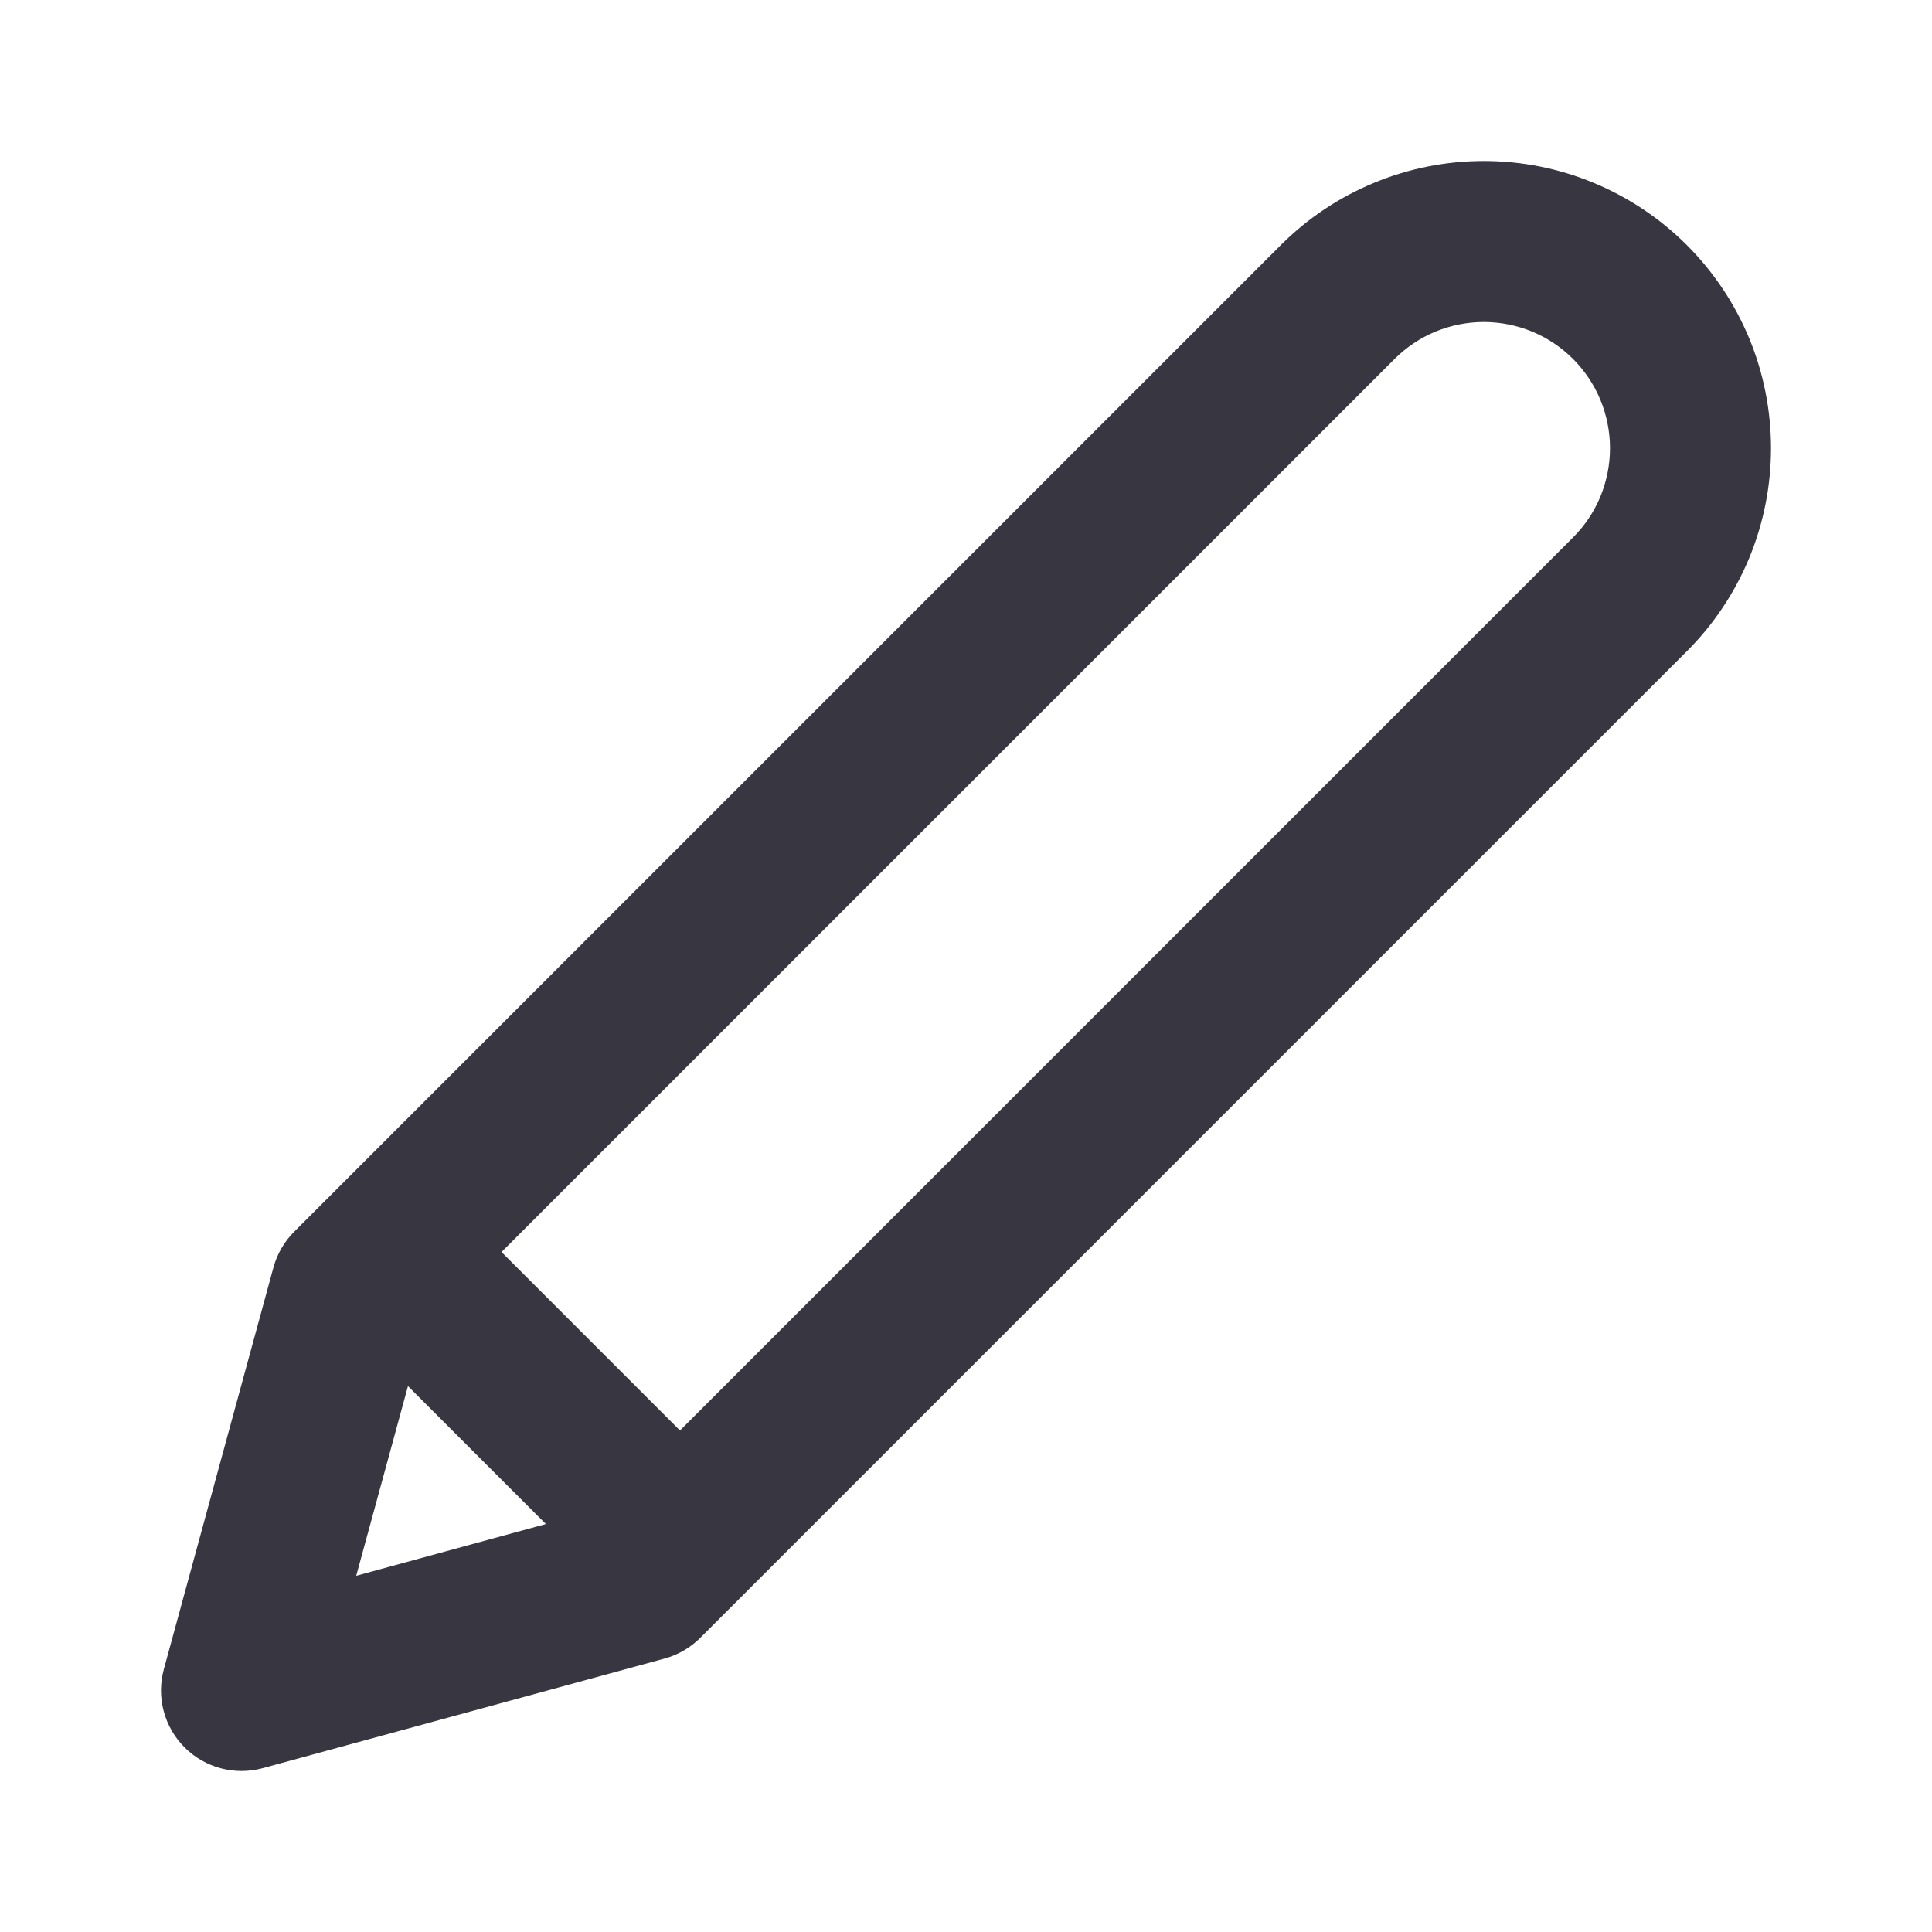
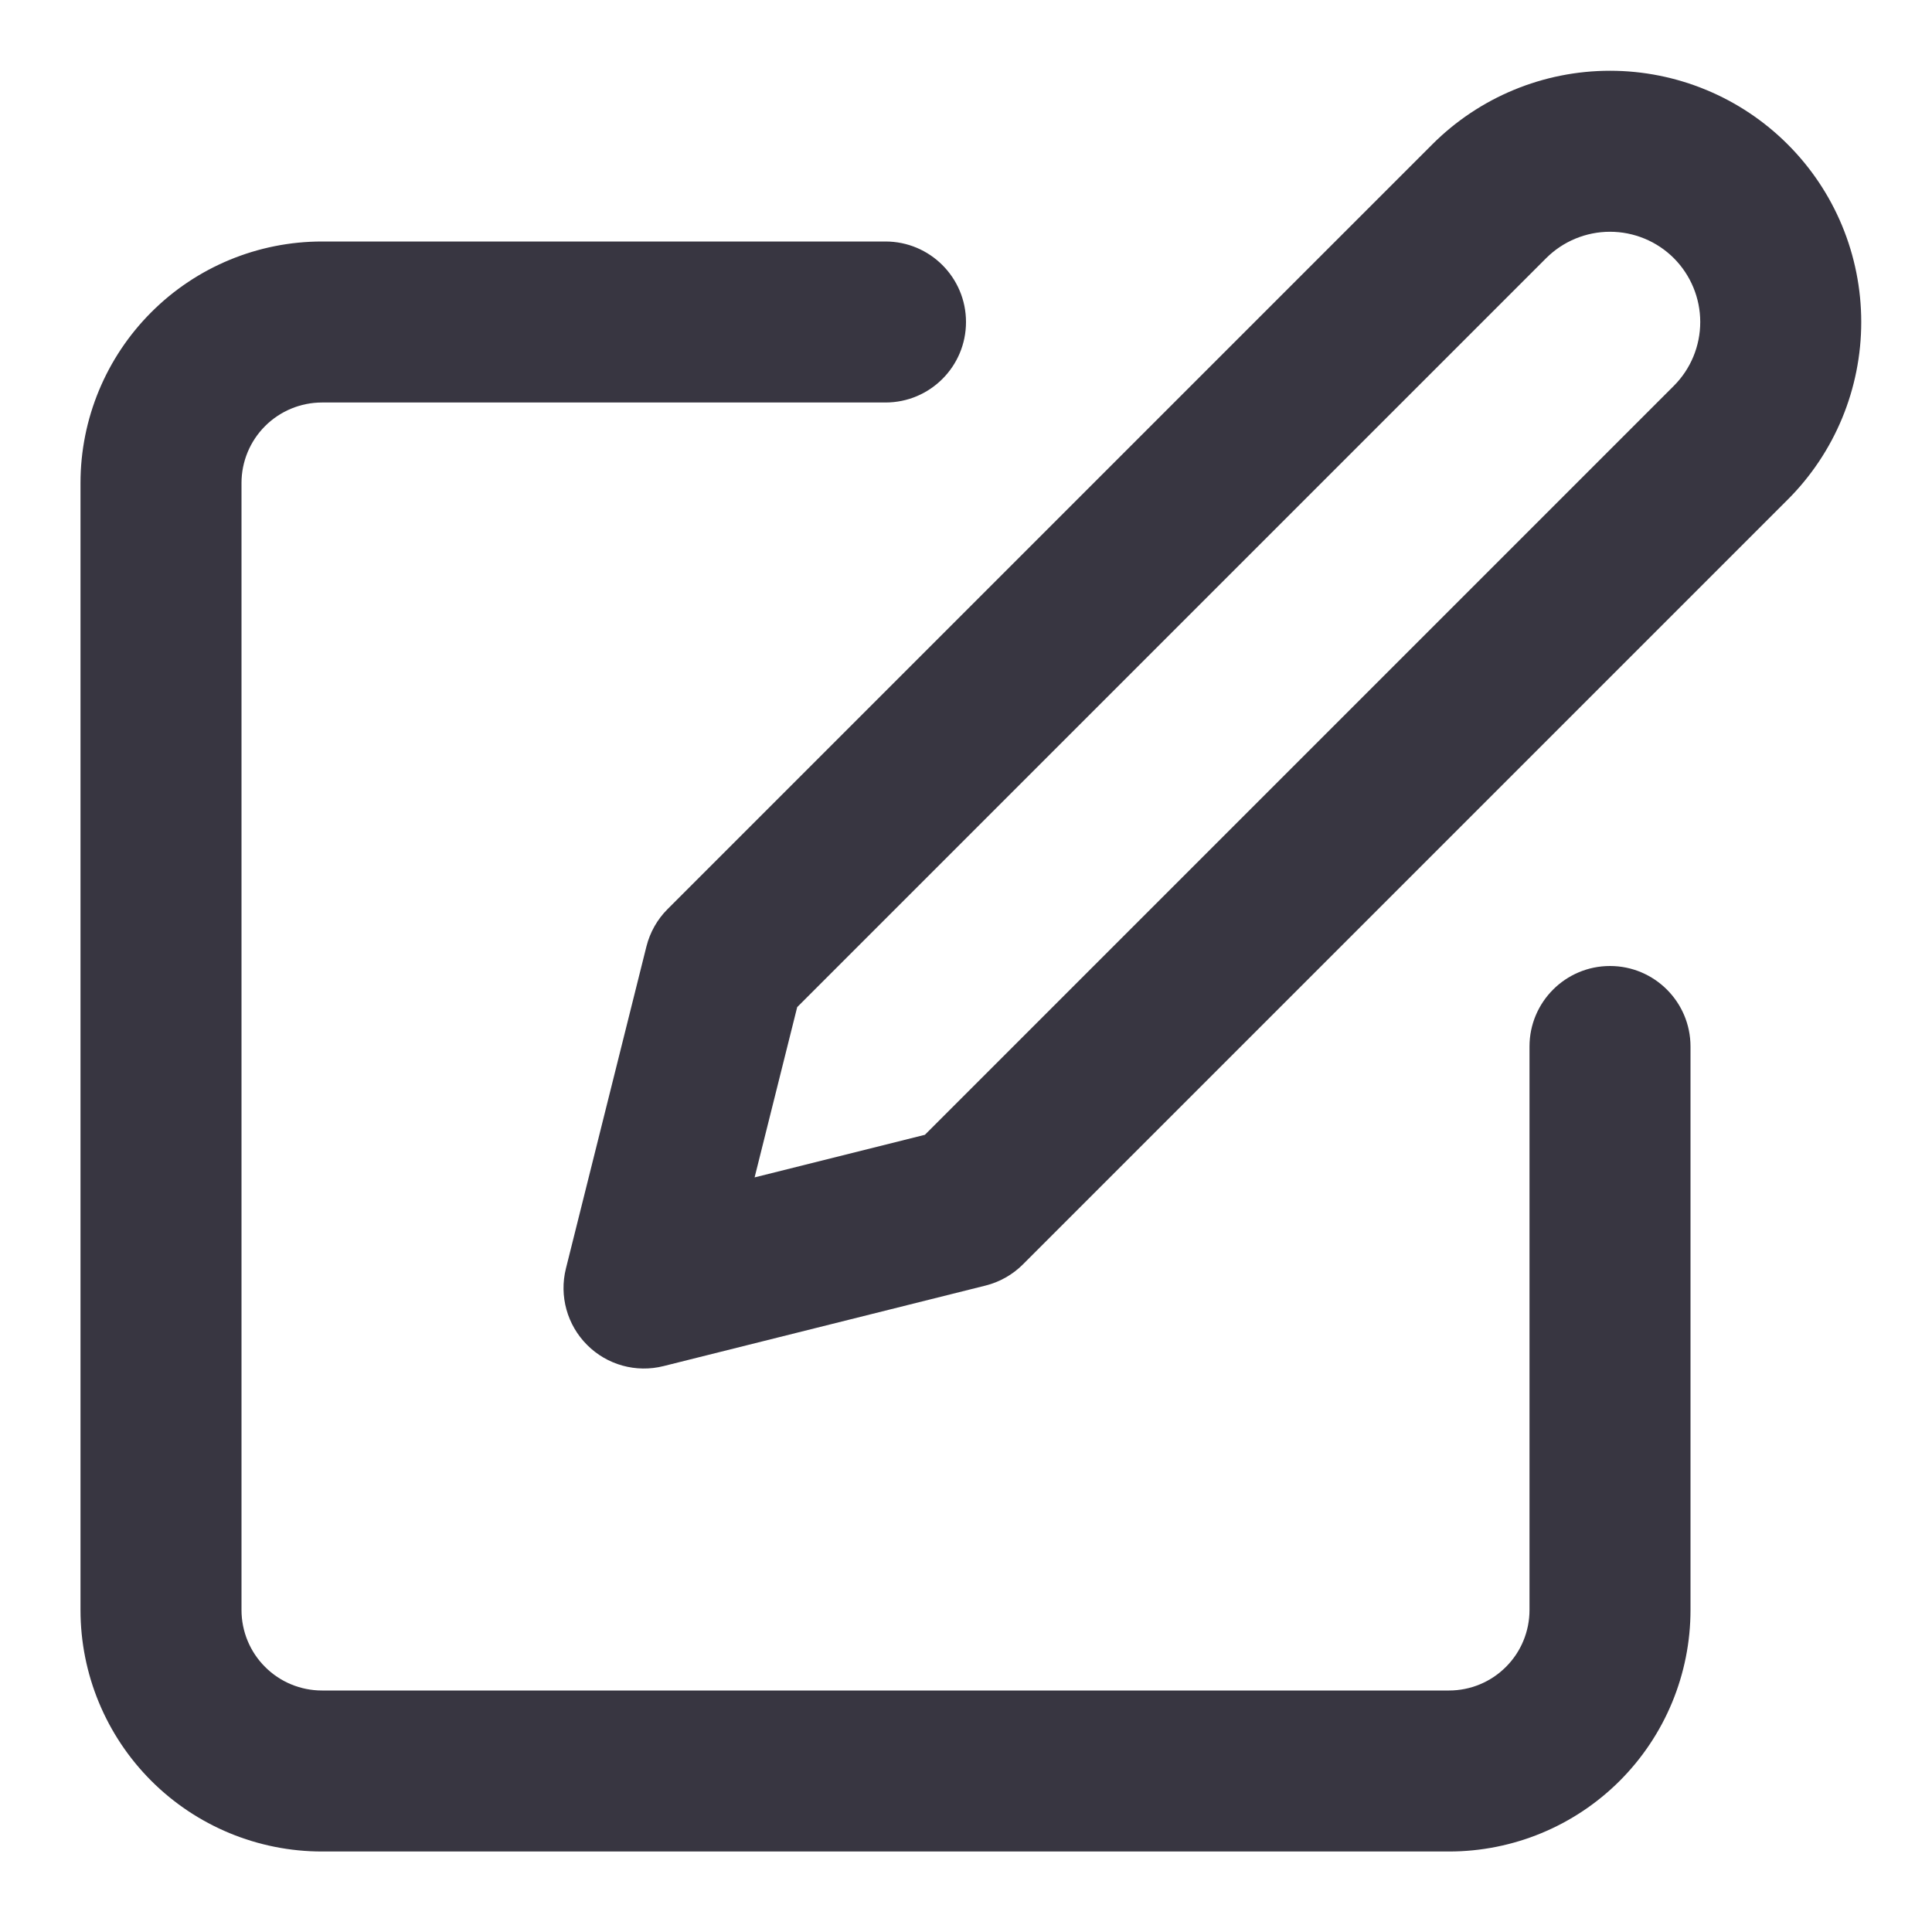
<svg xmlns="http://www.w3.org/2000/svg" width="24" height="24" viewBox="0 0 24 24" fill="none">
-   <mask id="mask0_512_1044" style="mask-type:alpha" maskUnits="userSpaceOnUse" x="2" y="2" width="20" height="20">
-     <path fill-rule="evenodd" clip-rule="evenodd" d="M18.432 4C18.227 4 18.023 4.041 17.832 4.119C17.642 4.198 17.47 4.314 17.324 4.459L6.23 15.553L8.447 17.77L19.541 6.676C19.686 6.531 19.802 6.358 19.881 6.168C19.959 5.977 20 5.773 20 5.568C20 5.362 19.959 5.158 19.881 4.968C19.802 4.778 19.686 4.605 19.541 4.459C19.395 4.314 19.223 4.198 19.032 4.119C18.842 4.041 18.638 4 18.432 4ZM6.781 18.932L5.068 17.219L4.425 19.575L6.781 18.932ZM17.067 2.272C17.5 2.092 17.964 2 18.432 2C18.901 2 19.365 2.092 19.798 2.272C20.23 2.451 20.624 2.714 20.955 3.045C21.286 3.376 21.549 3.769 21.729 4.202C21.908 4.635 22 5.099 22 5.568C22 6.036 21.908 6.5 21.729 6.933C21.549 7.366 21.286 7.759 20.955 8.09L8.7 20.345C8.577 20.468 8.424 20.557 8.256 20.603L3.263 21.965C2.917 22.059 2.547 21.961 2.293 21.707C2.039 21.453 1.941 21.083 2.035 20.737L3.397 15.744C3.443 15.576 3.532 15.423 3.655 15.3L15.91 3.045C16.241 2.714 16.634 2.451 17.067 2.272Z" fill="#383641" />
+   <mask id="mask0_2215_2514" style="mask-type:alpha" maskUnits="userSpaceOnUse" x="1" y="0" width="23" height="23">
+     <path fill-rule="evenodd" clip-rule="evenodd" d="M20 2.879C19.703 2.879 19.417 2.997 19.207 3.207L9.903 12.511L9.374 14.626L11.489 14.097L20.793 4.793C21.003 4.583 21.121 4.298 21.121 4C21.121 3.703 21.003 3.418 20.793 3.207C20.583 2.997 20.297 2.879 20 2.879ZM17.793 1.793C18.378 1.208 19.172 0.879 20 0.879C20.828 0.879 21.622 1.208 22.207 1.793C22.793 2.378 23.121 3.172 23.121 4C23.121 4.828 22.793 5.622 22.207 6.207L12.707 15.707C12.579 15.835 12.418 15.926 12.242 15.97L8.243 16.97C7.902 17.056 7.541 16.956 7.293 16.707C7.045 16.459 6.945 16.099 7.03 15.758L8.03 11.758C8.074 11.582 8.165 11.421 8.293 11.293L17.793 1.793ZM1.879 3.879C2.441 3.316 3.204 3 4 3H11C11.552 3 12 3.448 12 4C12 4.553 11.552 5 11 5H4C3.735 5 3.48 5.106 3.293 5.293C3.105 5.481 3 5.735 3 6V20C3 20.265 3.105 20.52 3.293 20.707C3.48 20.895 3.735 21 4 21H18C18.265 21 18.52 20.895 18.707 20.707C18.895 20.52 19 20.265 19 20V13C19 12.448 19.448 12 20 12C20.552 12 21 12.448 21 13V20C21 20.796 20.684 21.559 20.121 22.122C19.559 22.684 18.796 23 18 23H4C3.204 23 2.441 22.684 1.879 22.122C1.316 21.559 1 20.796 1 20V6C1 5.205 1.316 4.442 1.879 3.879Z" fill="#383641" />
  </mask>
-   <g mask="url(#mask0_512_1044)">
+   <g mask="url(#mask0_2215_2514)">
    <rect width="24" height="24" fill="#383641" />
  </g>
</svg>
